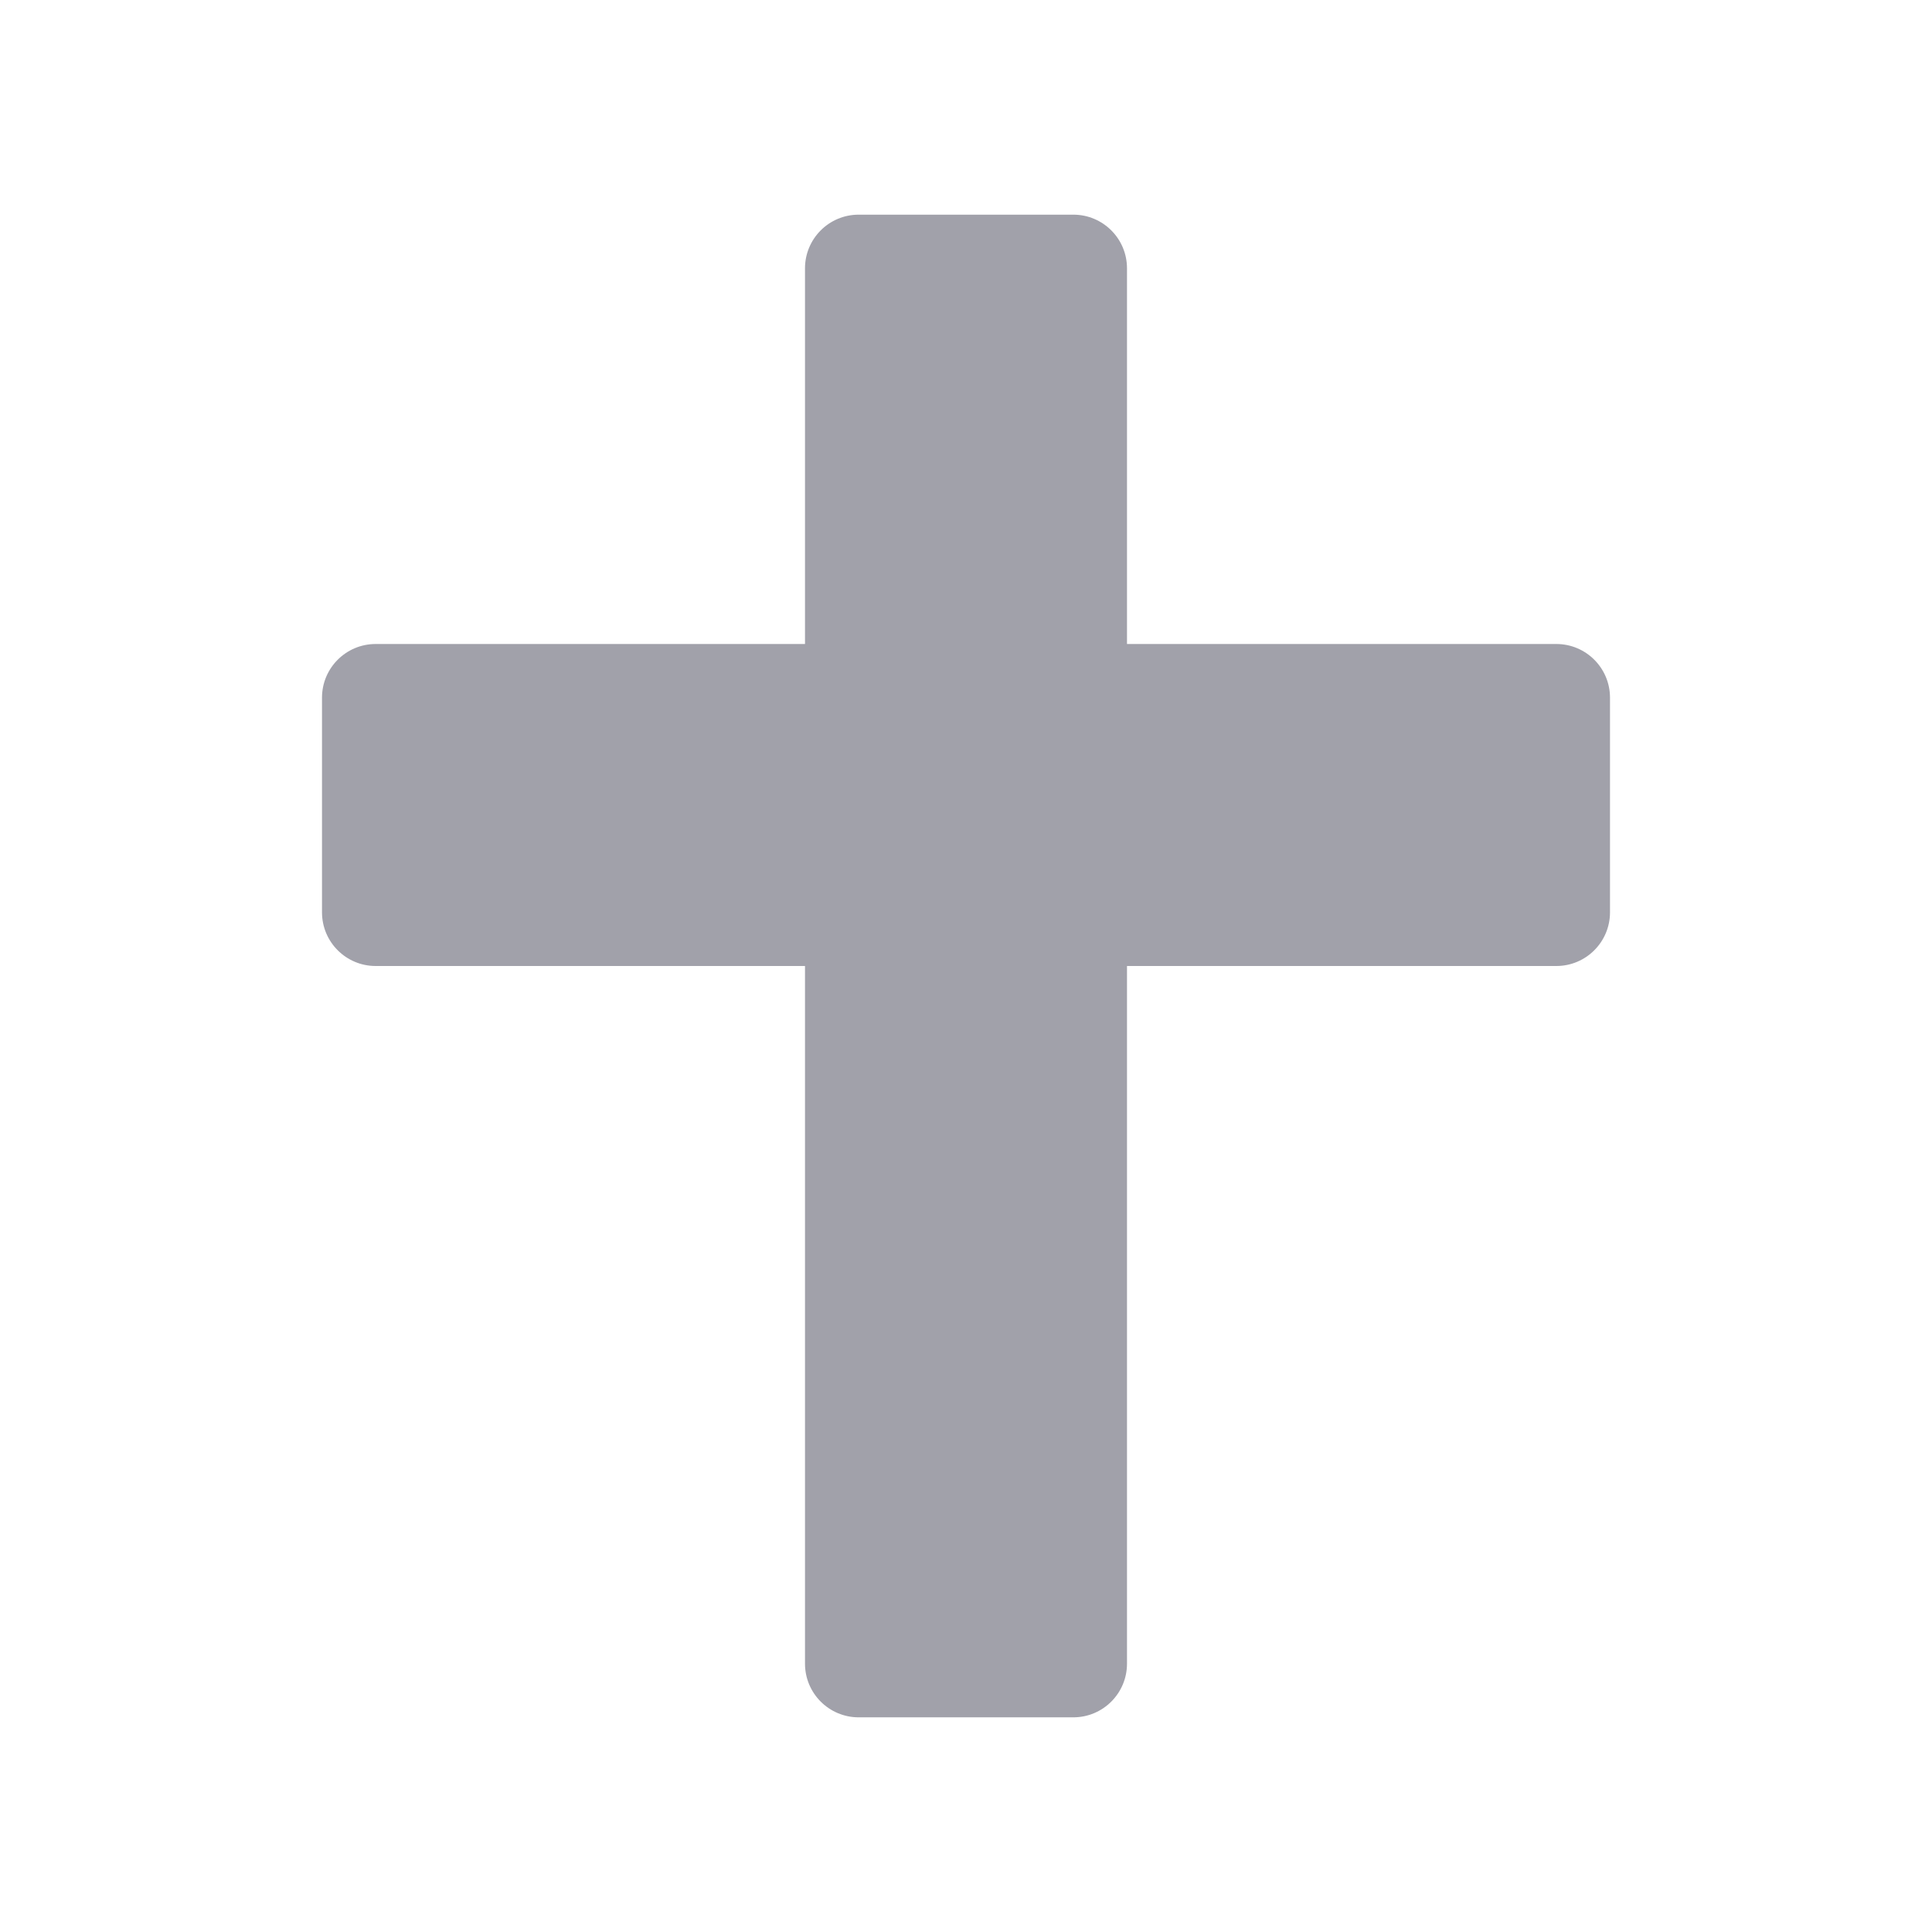
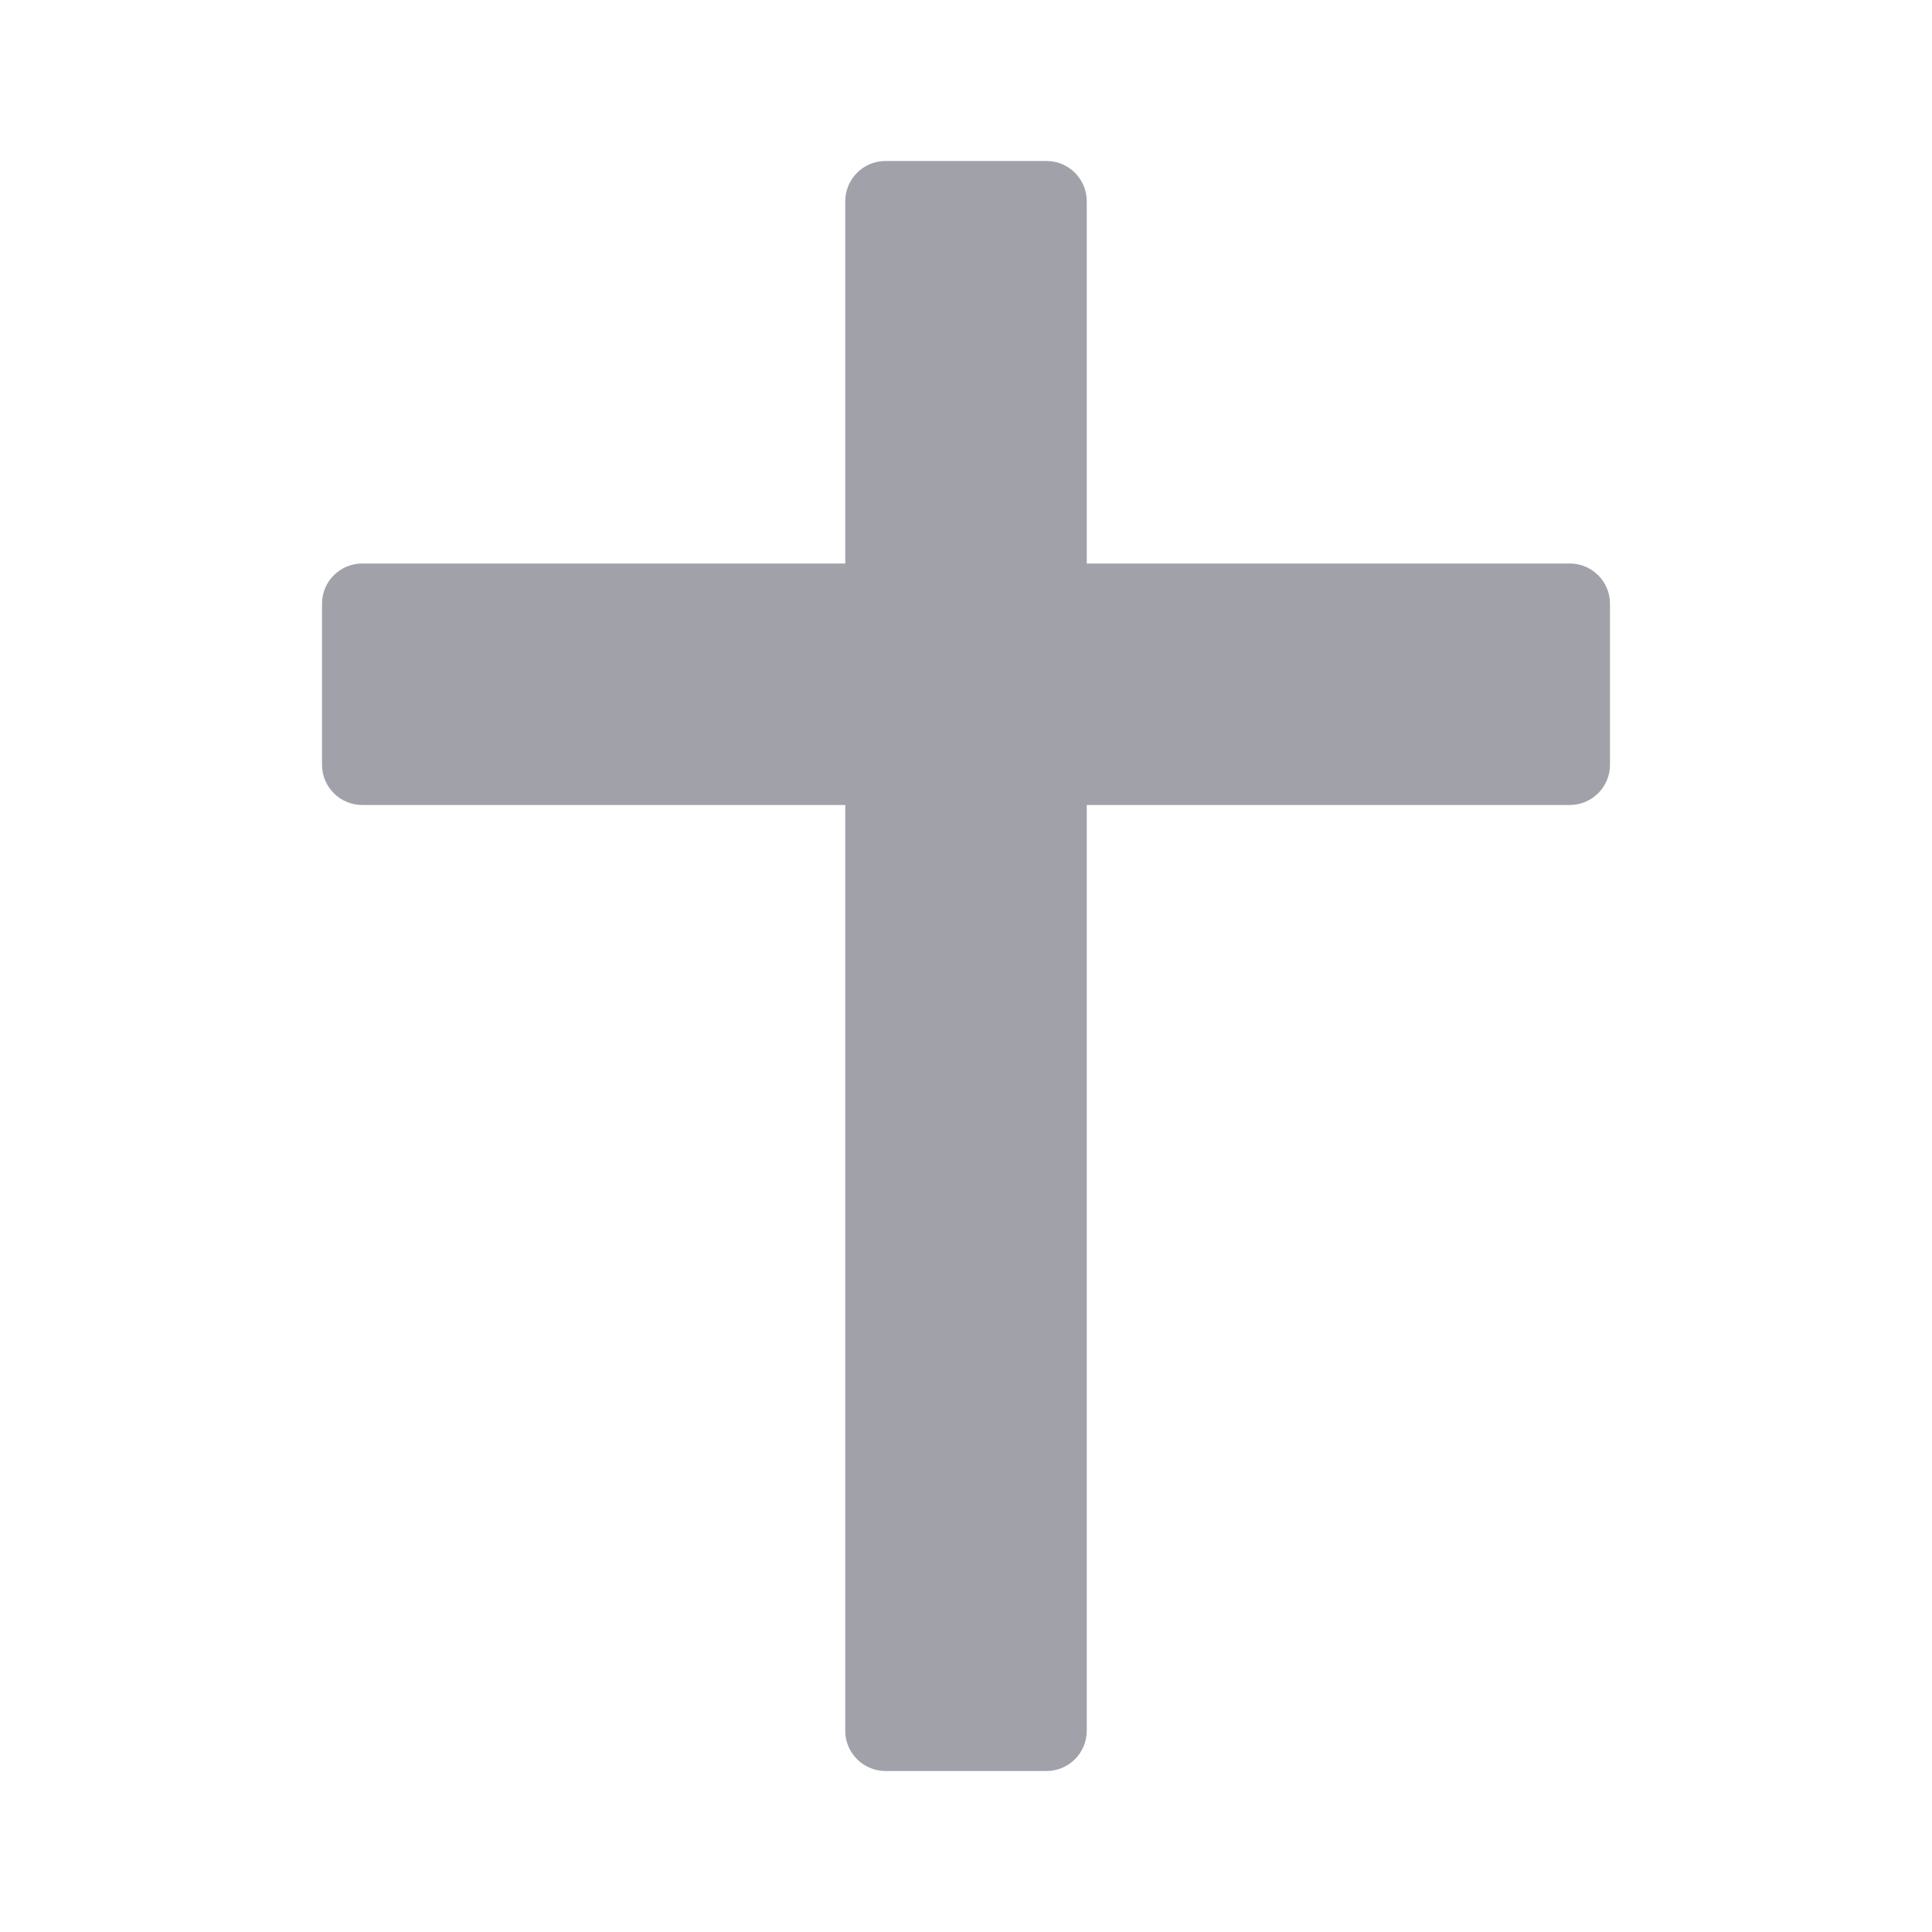
- <svg xmlns="http://www.w3.org/2000/svg" viewBox="0 0 36 36" fill="none">
-   <rect x="15" y="4" width="6" height="28" rx="1" fill="#a1a1aa" />
-   <rect x="6" y="12" width="24" height="6" rx="1" fill="#a1a1aa" />
+ <svg xmlns="http://www.w3.org/2000/svg" viewBox="0 0 48 48" fill="none">
+   <rect x="21" y="4" width="6" height="40" rx="1" fill="#a1a1aa" />
+   <rect x="8" y="14" width="32" height="6" rx="1" fill="#a1a1aa" />
</svg>
